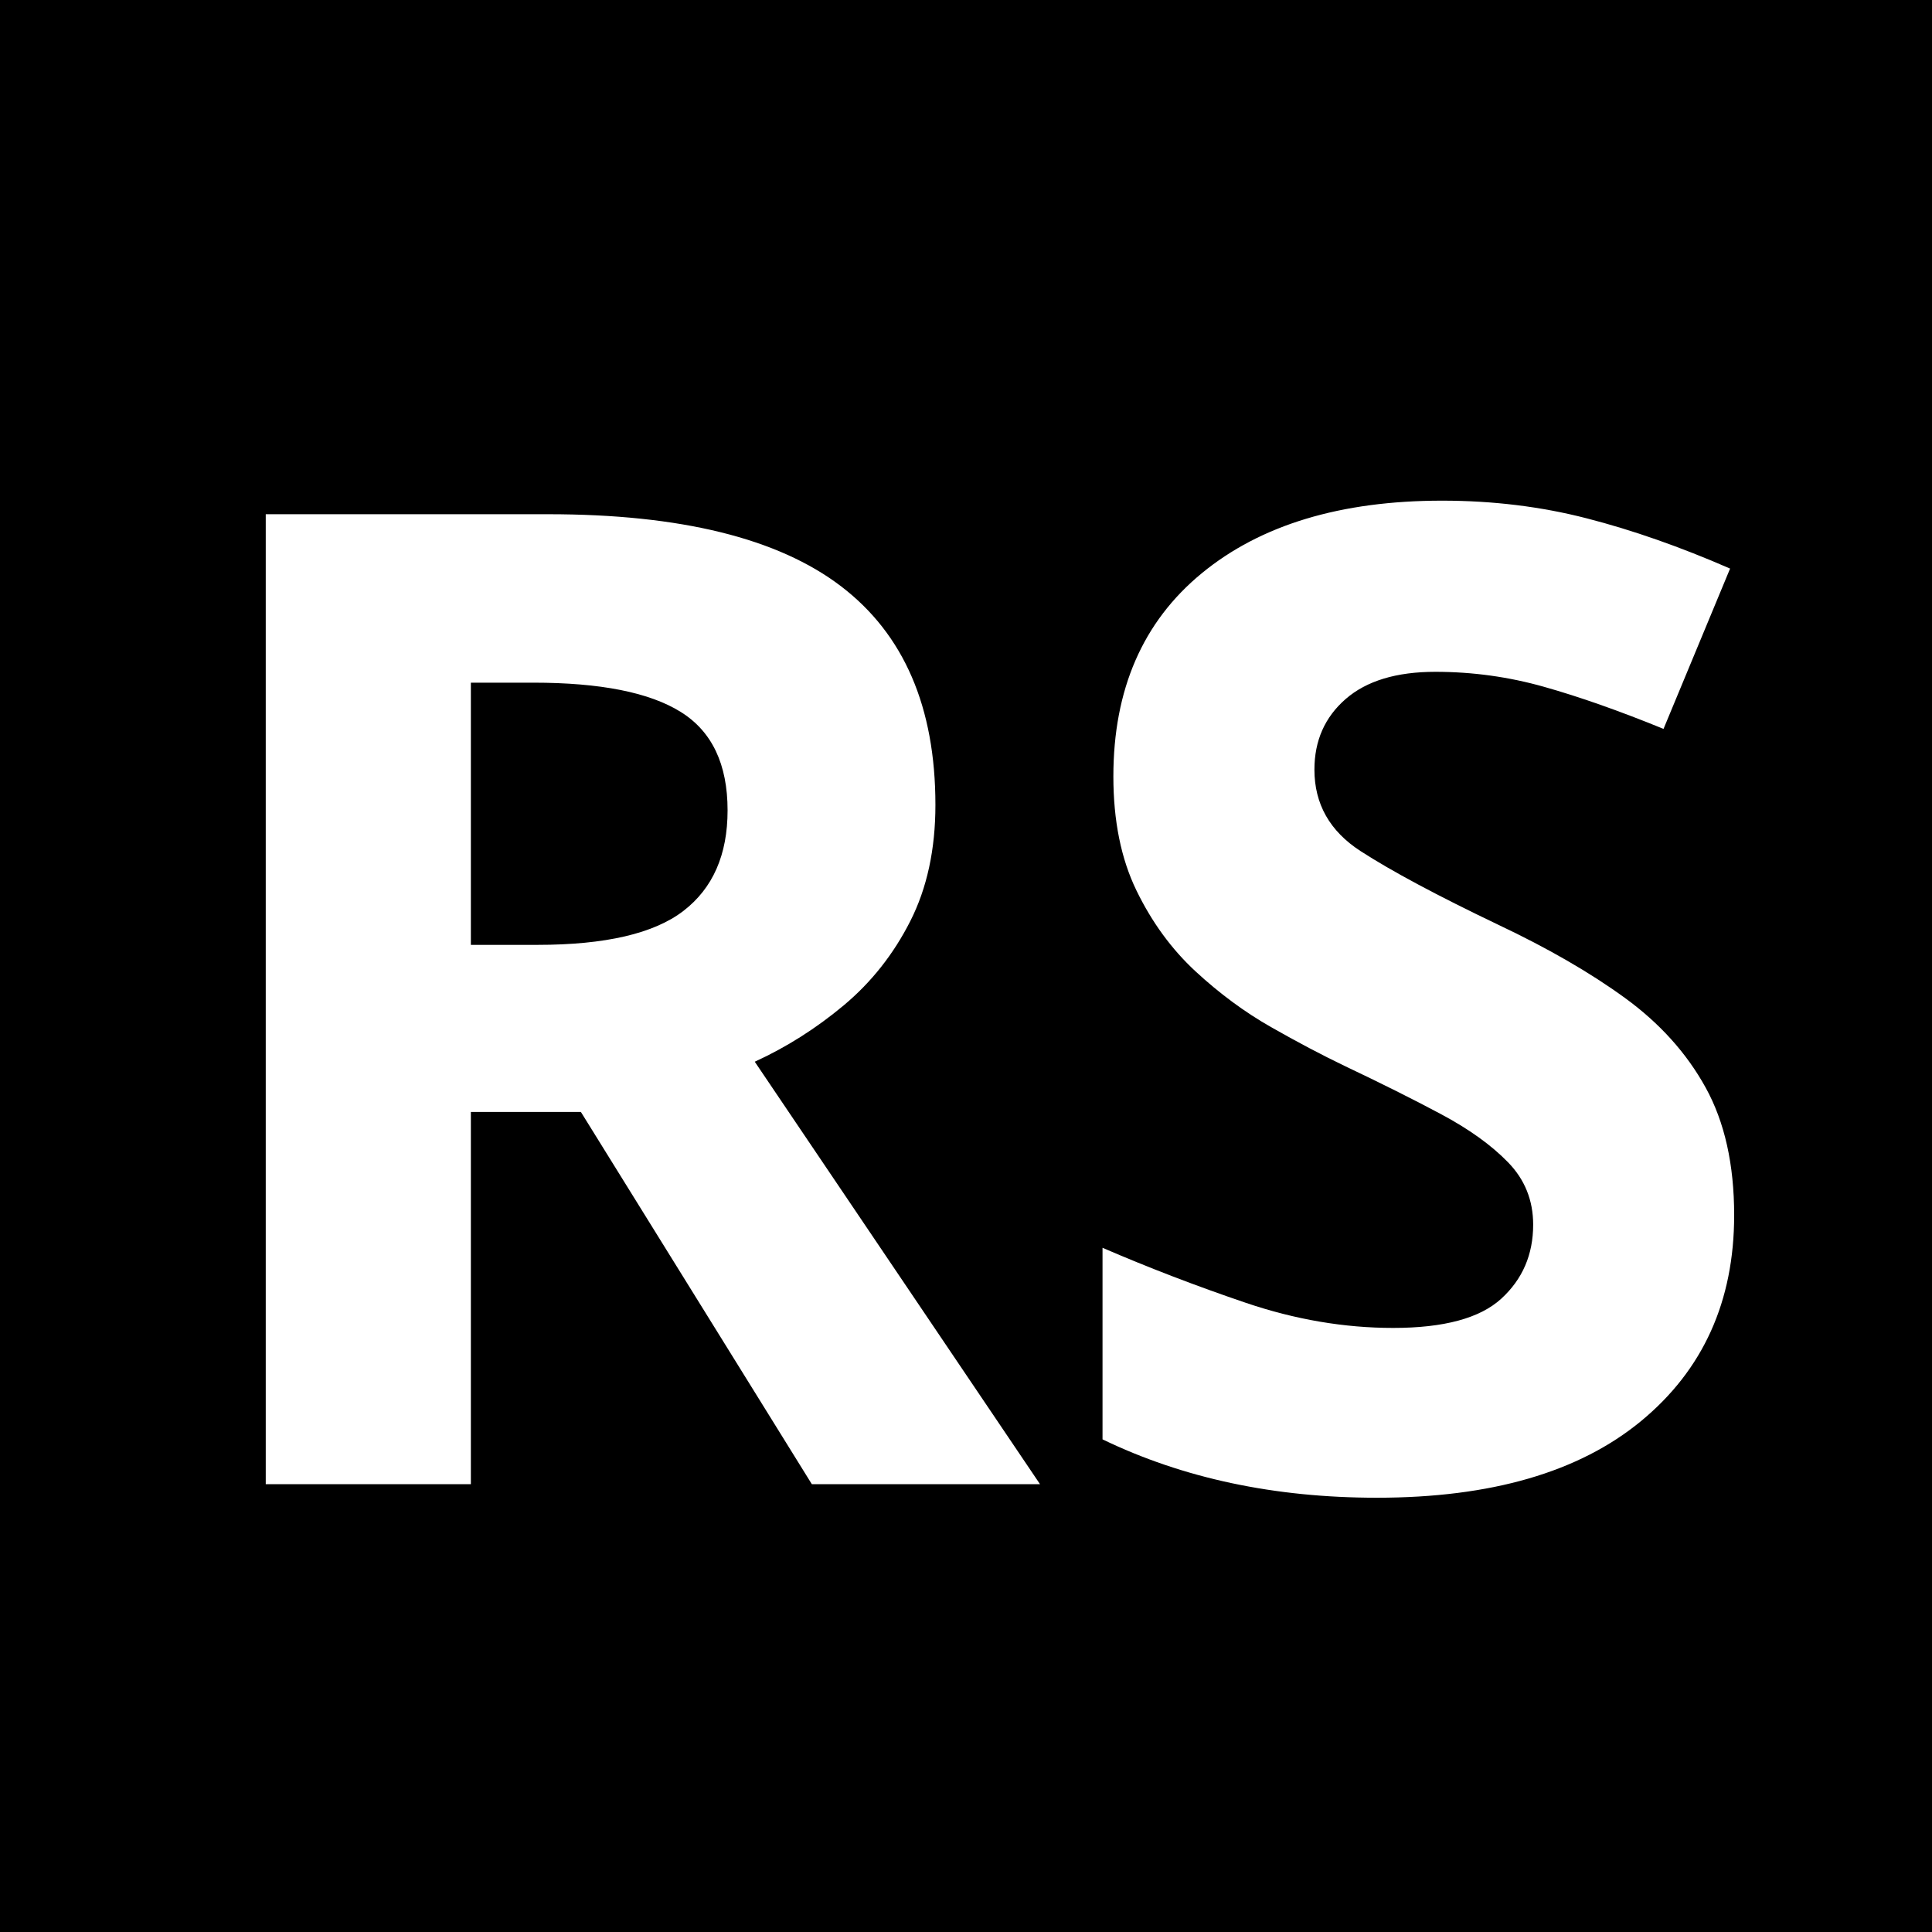
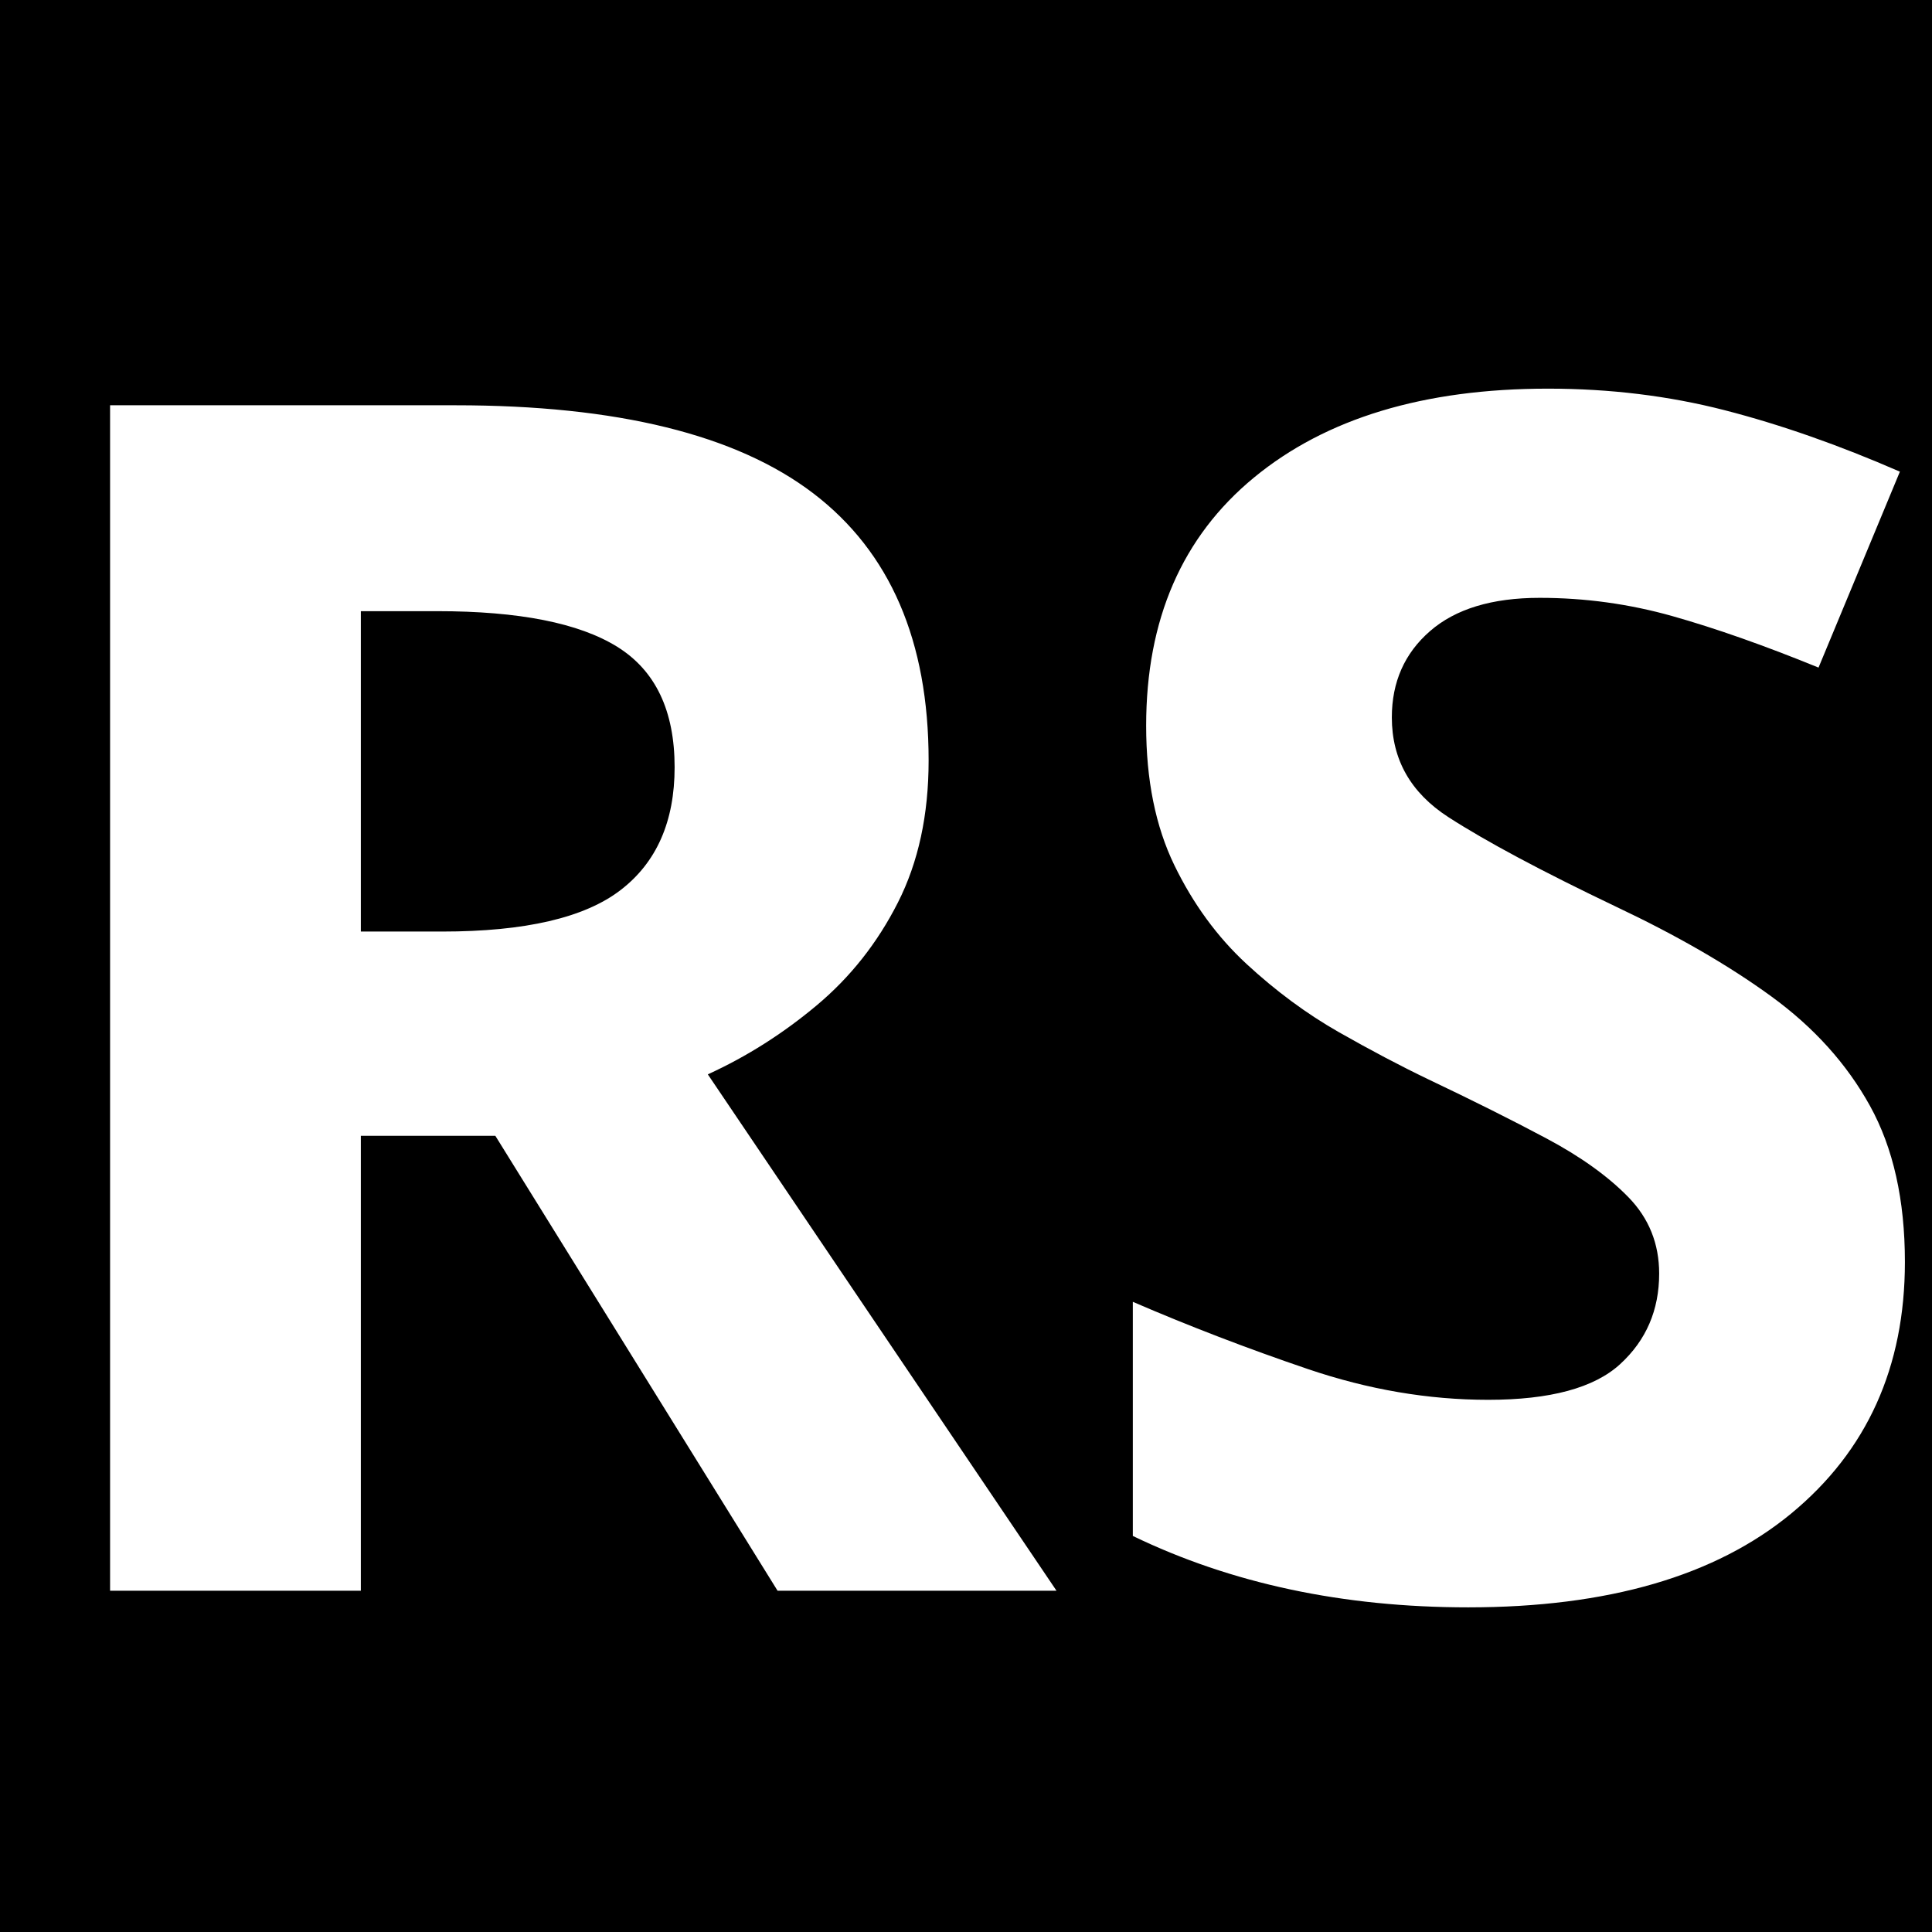
<svg xmlns="http://www.w3.org/2000/svg" width="512" height="512" viewBox="0 0 512 512" fill="none">
  <rect width="512" height="512" fill="#000000" />
-   <text x="50%" y="52%" dominant-baseline="middle" text-anchor="middle" fill="#ffffff" font-family="sans-serif" font-weight="900" font-size="360">RS</text>
+   <text x="50%" y="52%" dominant-baseline="middle" text-anchor="middle" fill="#ffffff" font-family="sans-serif" font-weight="900" font-size="440">RS</text>
</svg>
